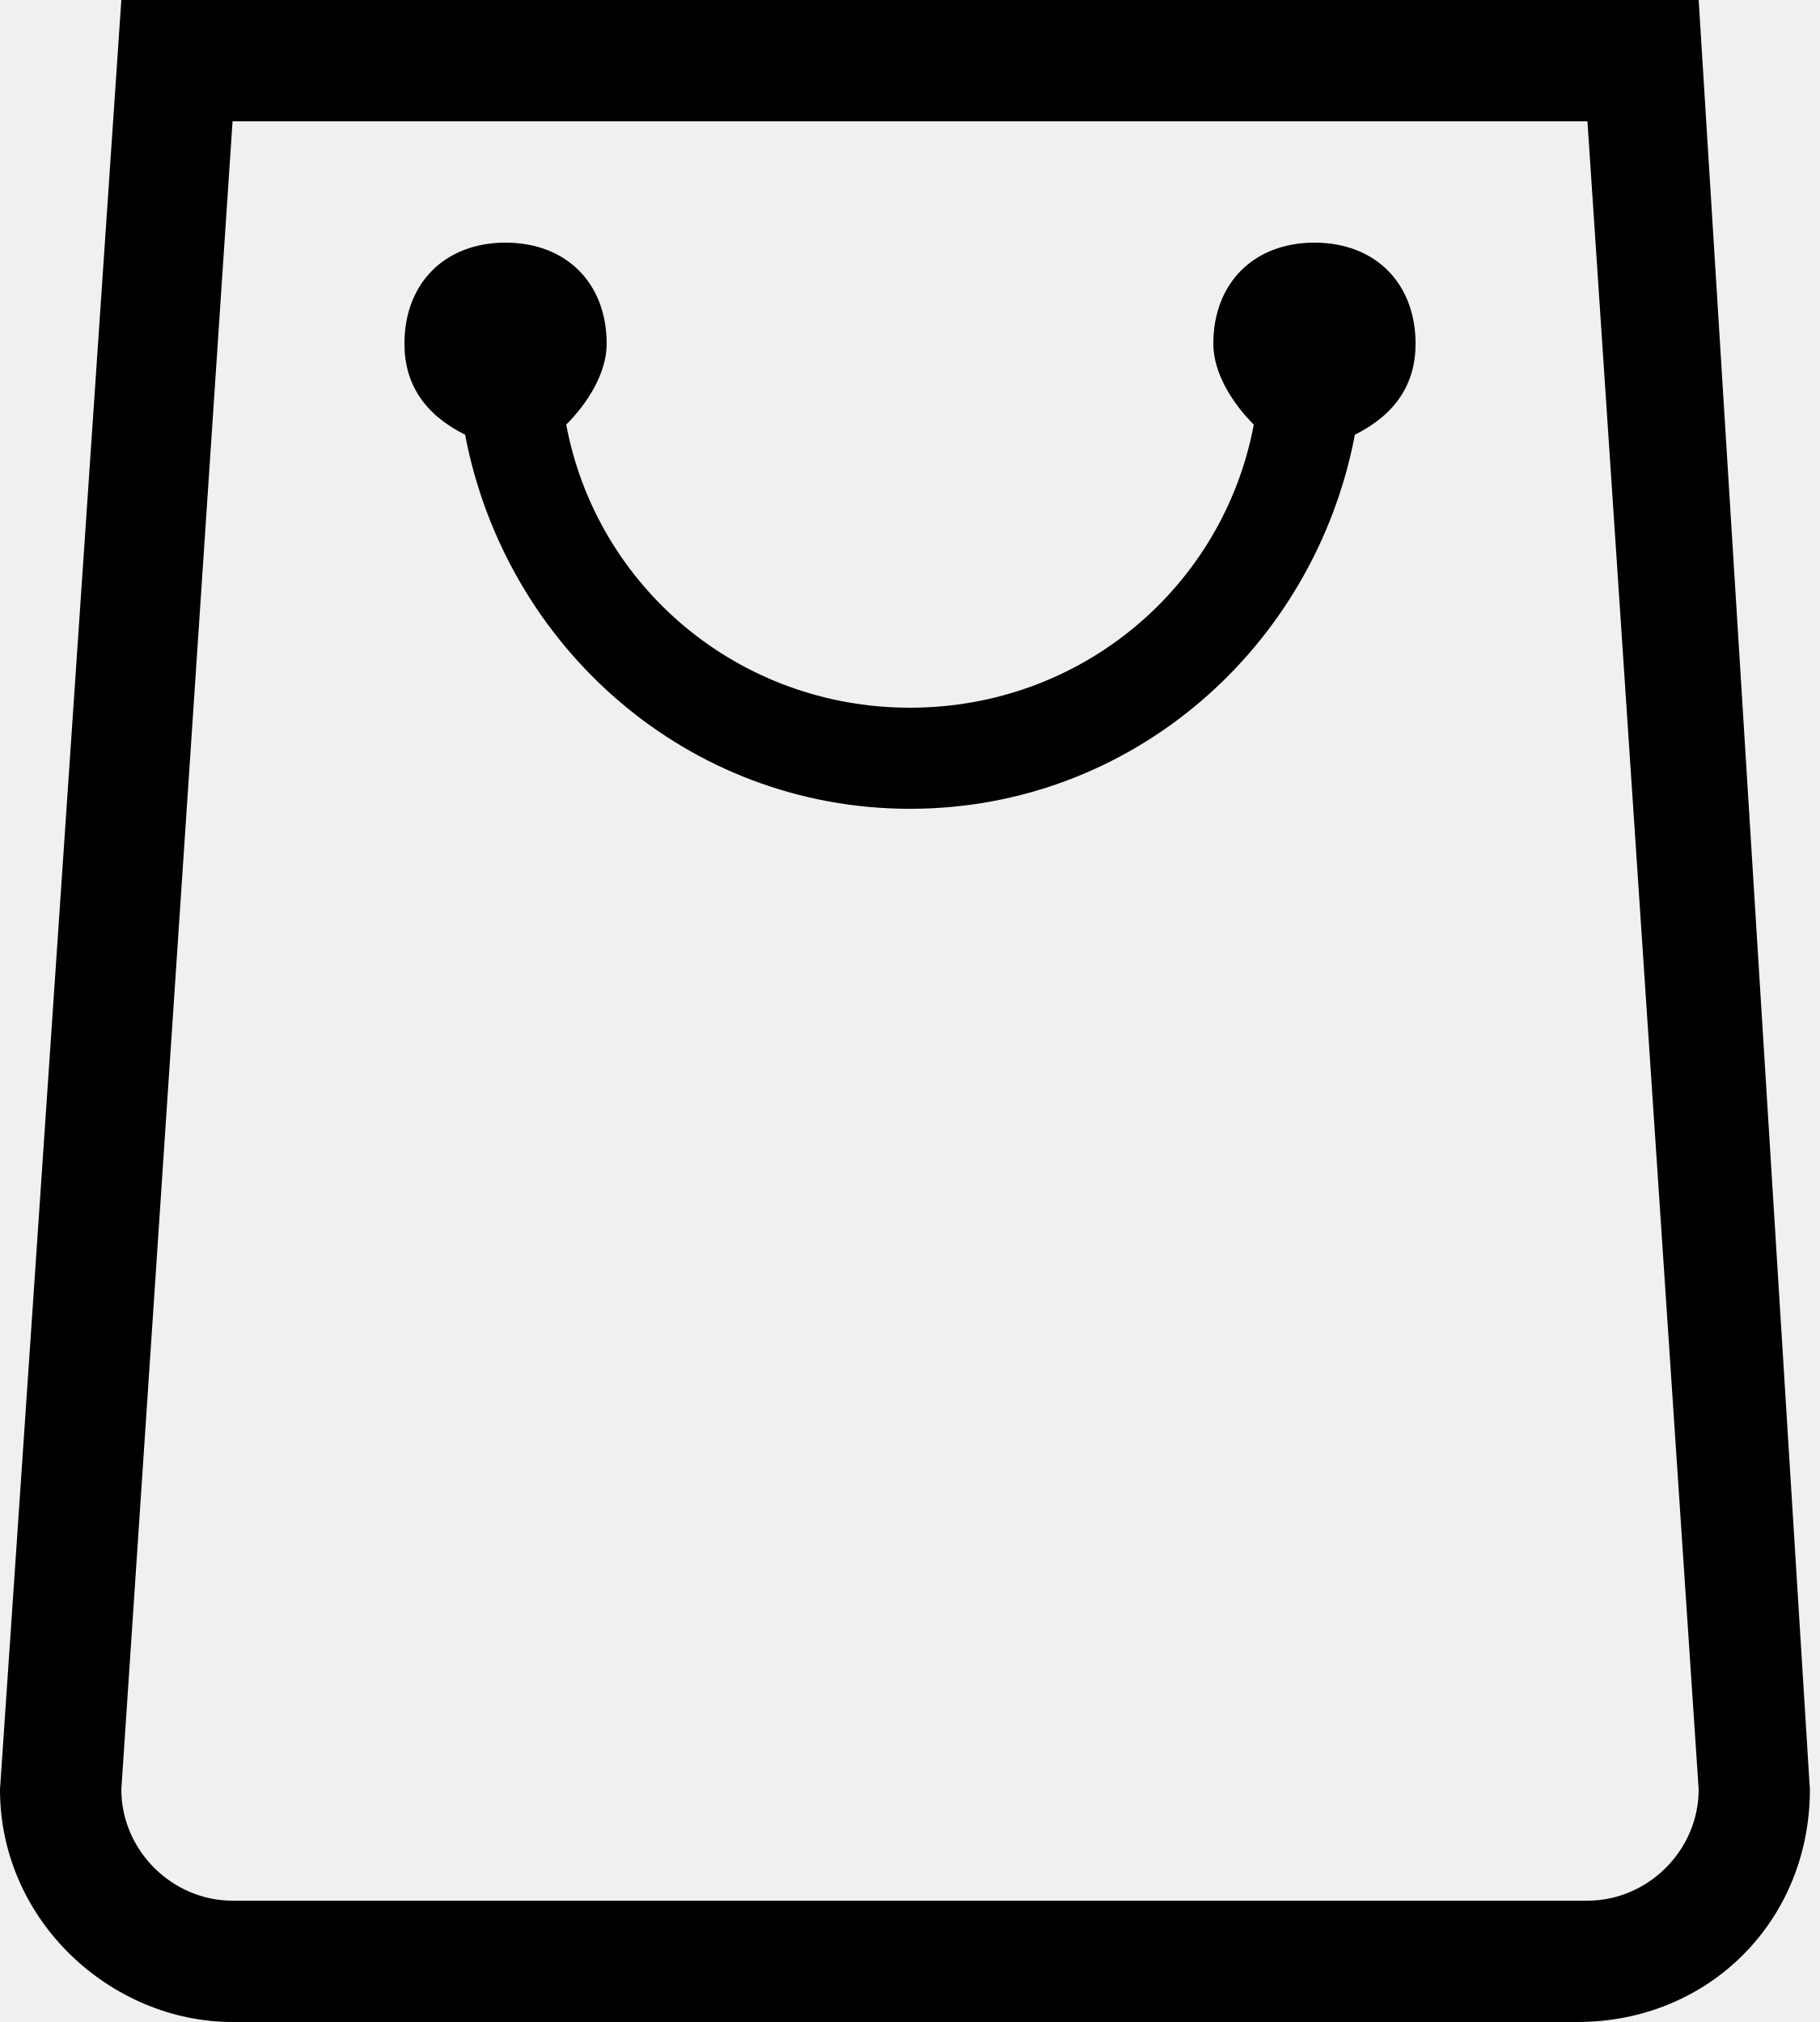
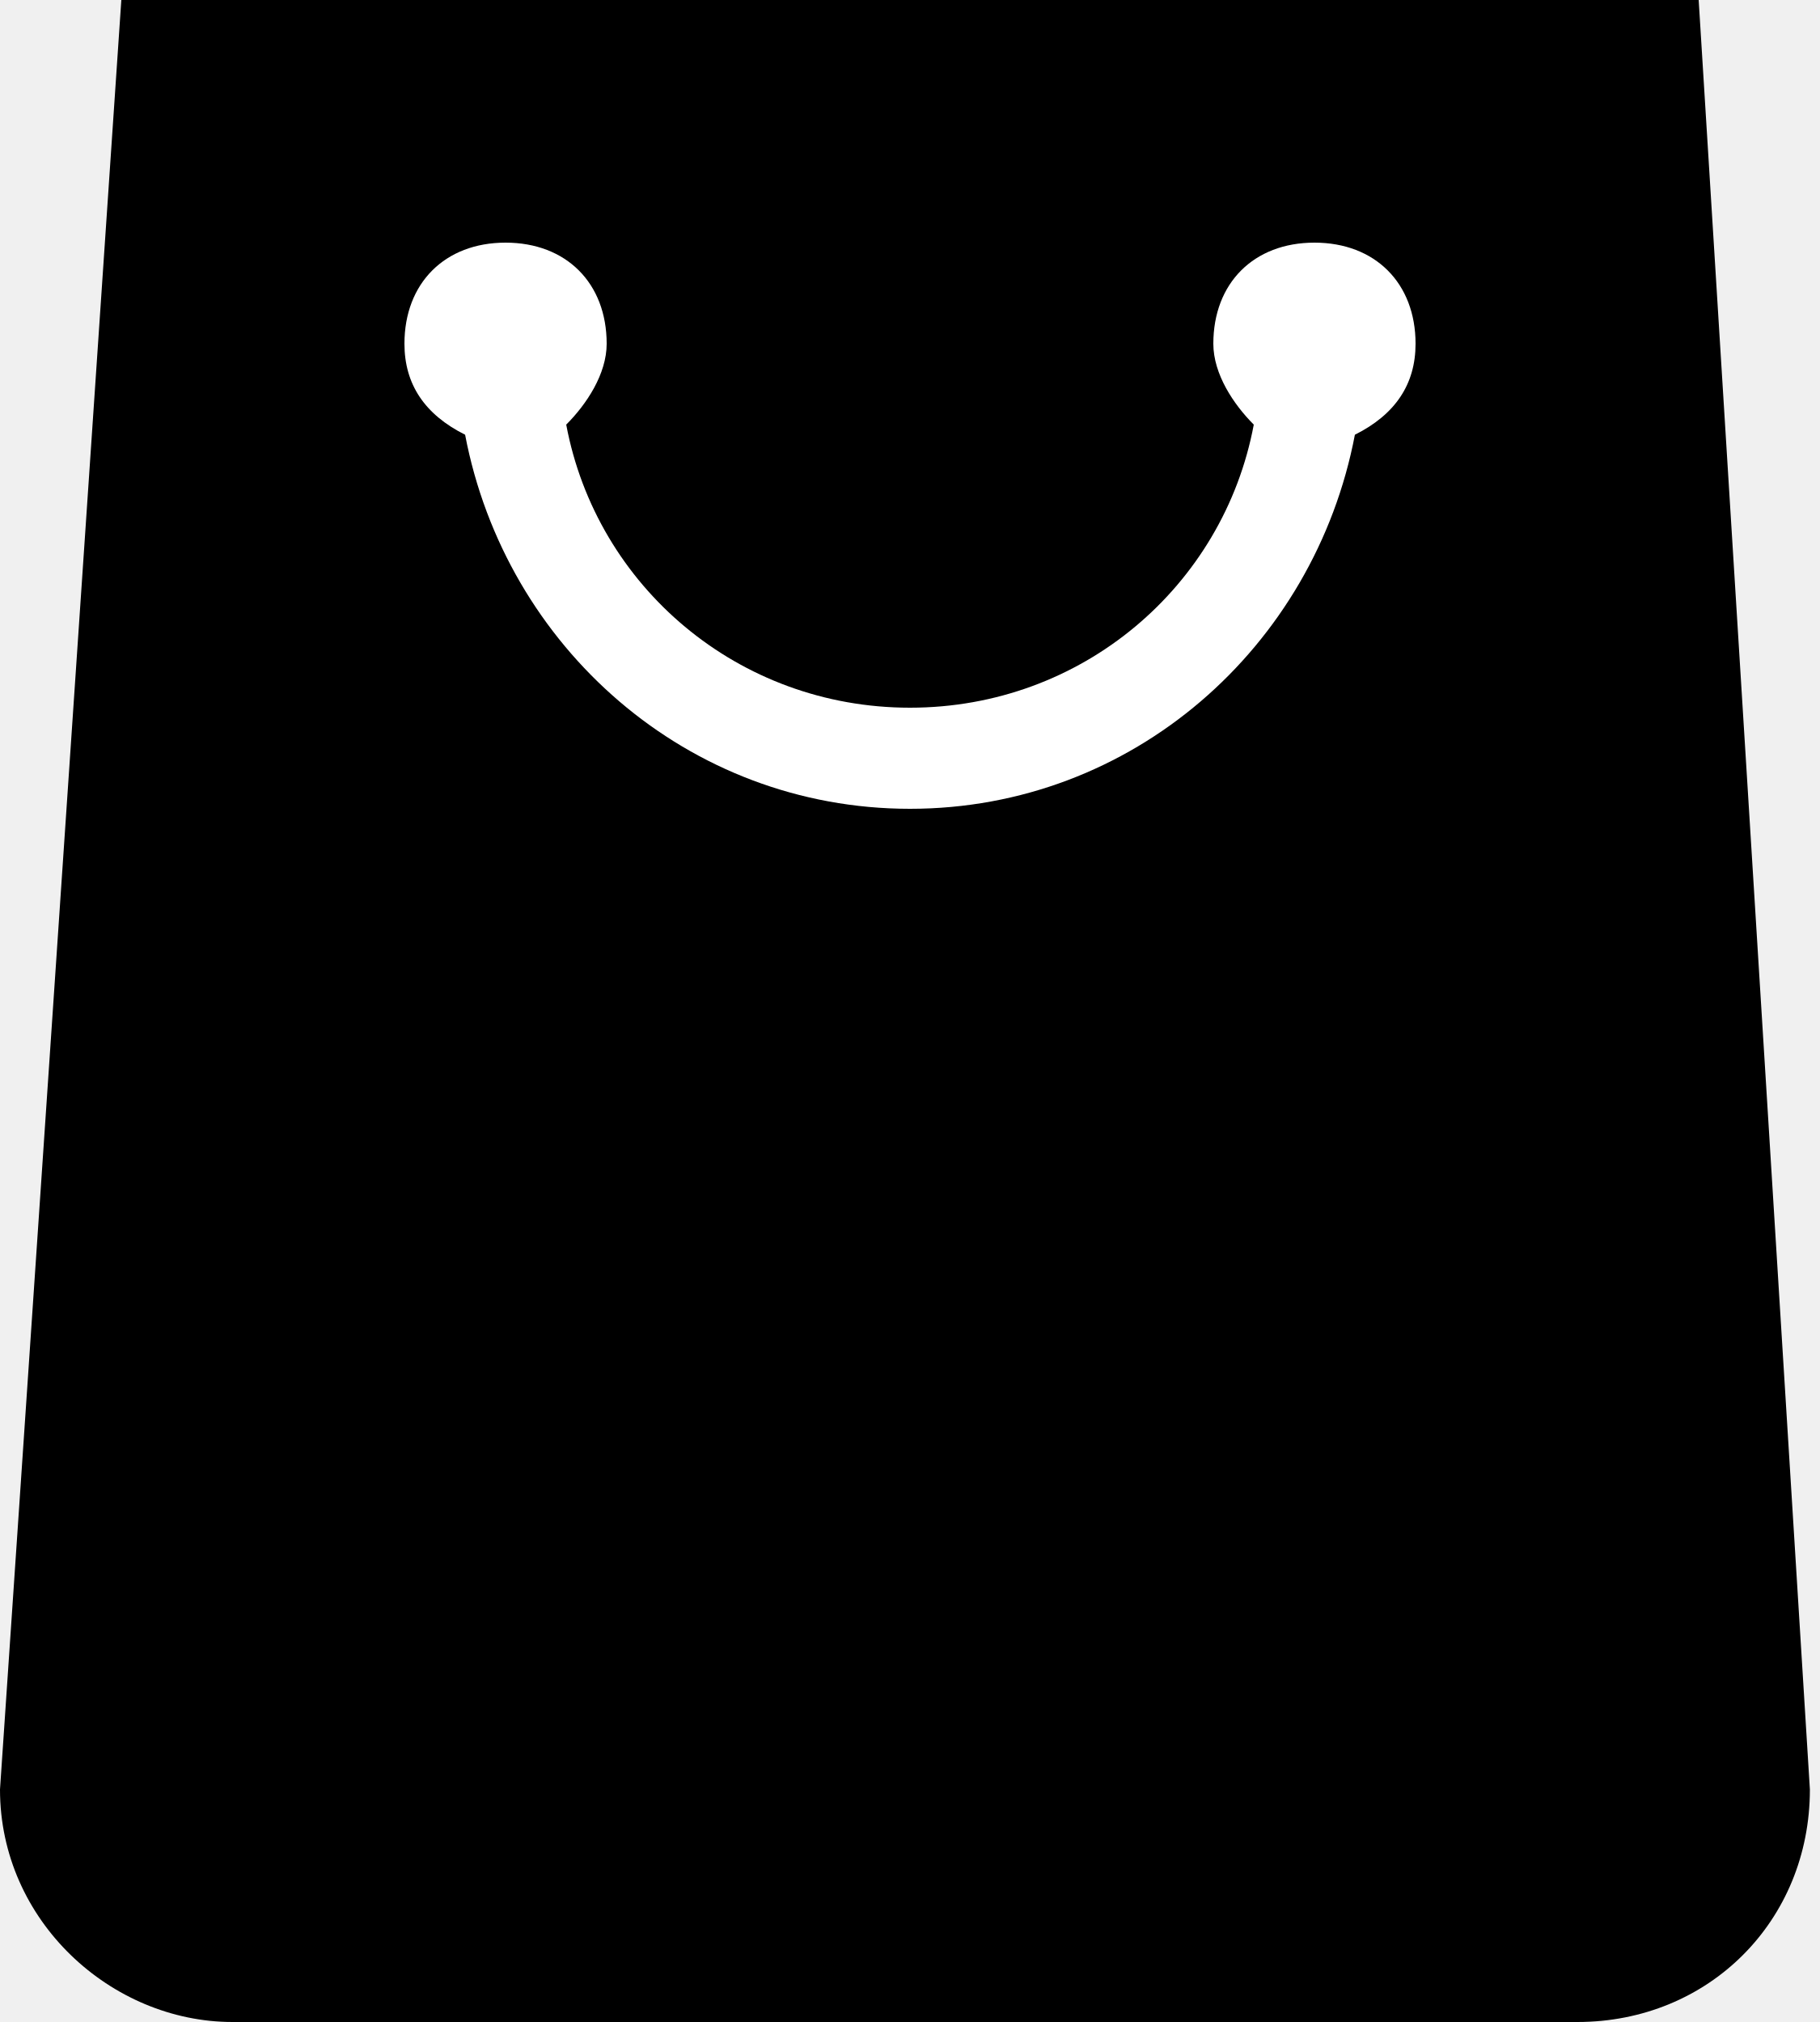
<svg xmlns="http://www.w3.org/2000/svg" version="1.1" id="Calque_1" x="0px" y="0px" viewBox="0 0 18 20" style="enable-background:new 0 0 18 20;" xml:space="preserve">
+   <style type="text/css">
+ 	.st0{fill:#FFFFFF;}
+ </style>
  <g>
-     <path d="M15.7,1.2l1.1,16.5c0,0.6-0.5,1.1-1.1,1.1H2.3c-0.6,0-1.1-0.5-1.1-1.1L2.3,1.2H15.7 M16.8,0H1.2L0,17.7C0,19,1.1,20,2.3,20   h13.3c1.3,0,2.3-1,2.3-2.3L16.8,0L16.8,0z" />
+     <path d="M16.8,0H1.2L0,17.7C0,19,1.1,20,2.3,20h13.3c1.3,0,2.3-1,2.3-2.3L16.8,0L16.8,0z" />
  </g>
  <g>
-     <path d="M14,3.4c0-0.6-0.4-1-1-1s-1,0.4-1,1c0,0.3,0.2,0.6,0.4,0.8C12.1,5.8,10.7,7,9,7S5.9,5.8,5.6,4.2C5.8,4,6,3.7,6,3.4   c0-0.6-0.4-1-1-1s-1,0.4-1,1c0,0.4,0.2,0.7,0.6,0.9C5,6.4,6.8,8,9,8s4-1.6,4.4-3.7C13.8,4.1,14,3.8,14,3.4z" />
+     <path class="st0" d="M14,3.4c0-0.6-0.4-1-1-1s-1,0.4-1,1c0,0.3,0.2,0.6,0.4,0.8C12.1,5.8,10.7,7,9,7S5.9,5.8,5.6,4.2   C5.8,4,6,3.7,6,3.4c0-0.6-0.4-1-1-1s-1,0.4-1,1c0,0.4,0.2,0.7,0.6,0.9C5,6.4,6.8,8,9,8s4-1.6,4.4-3.7C13.8,4.1,14,3.8,14,3.4z" />
  </g>
</svg>
